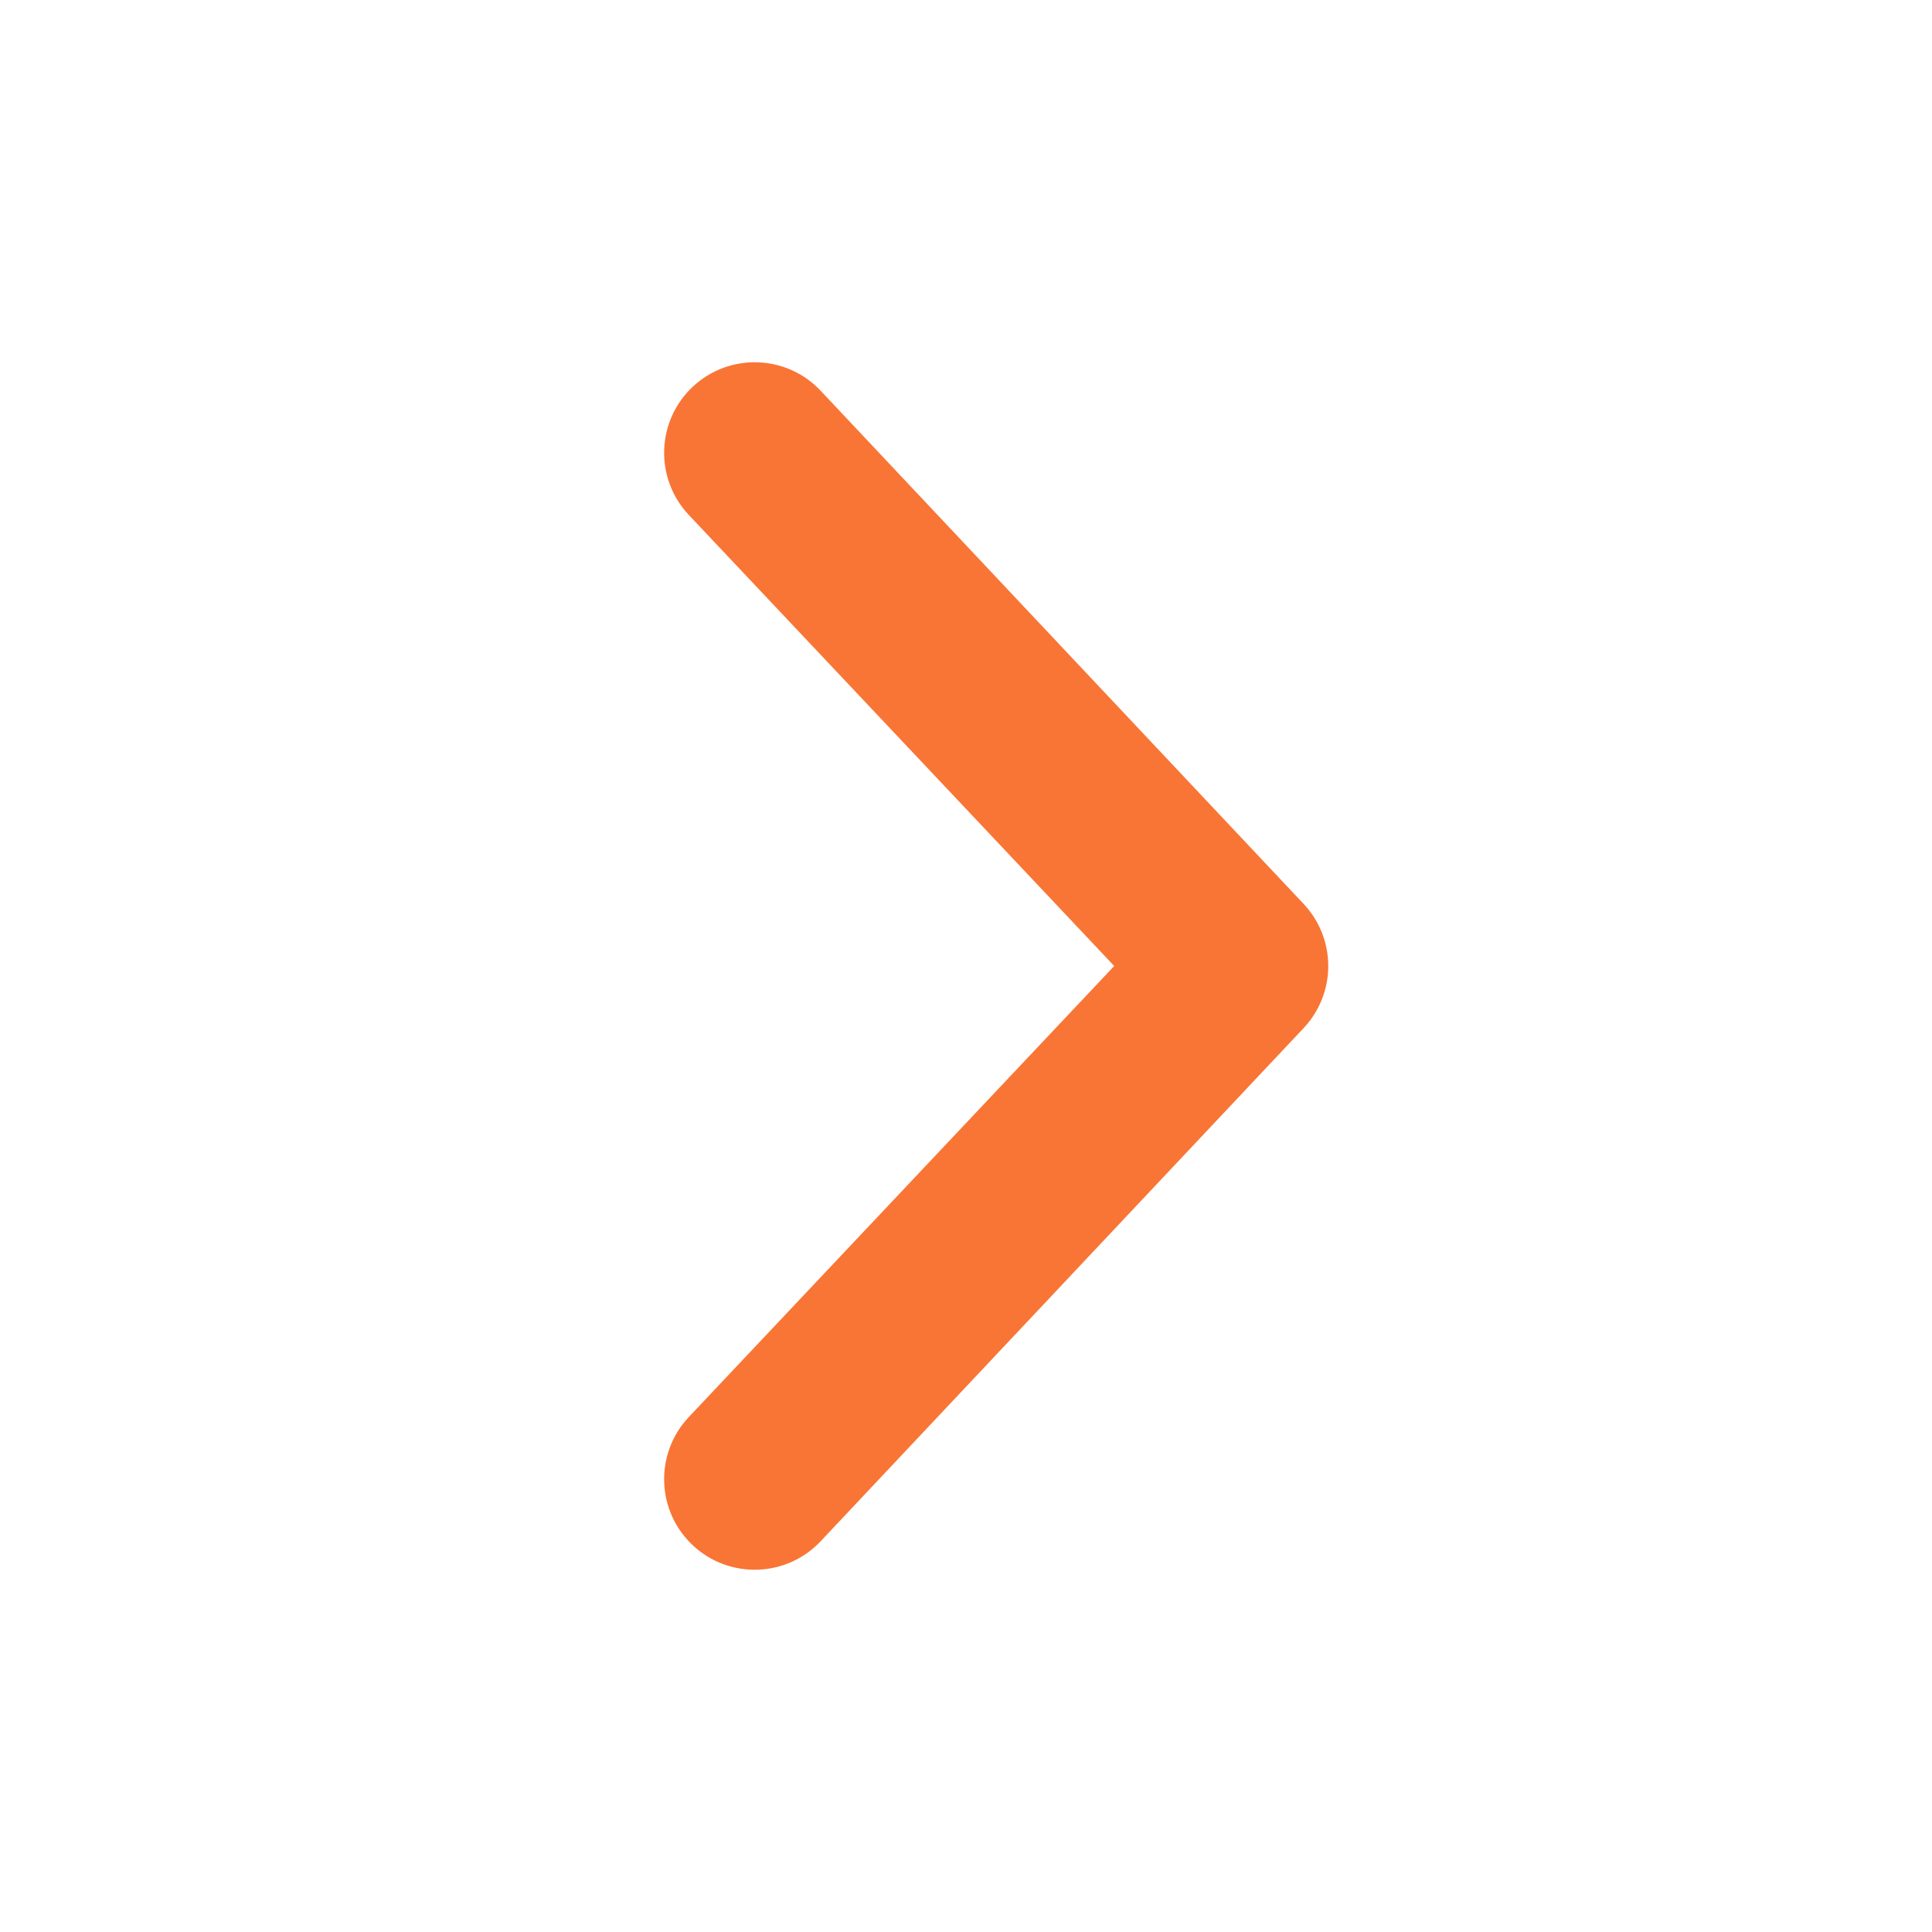
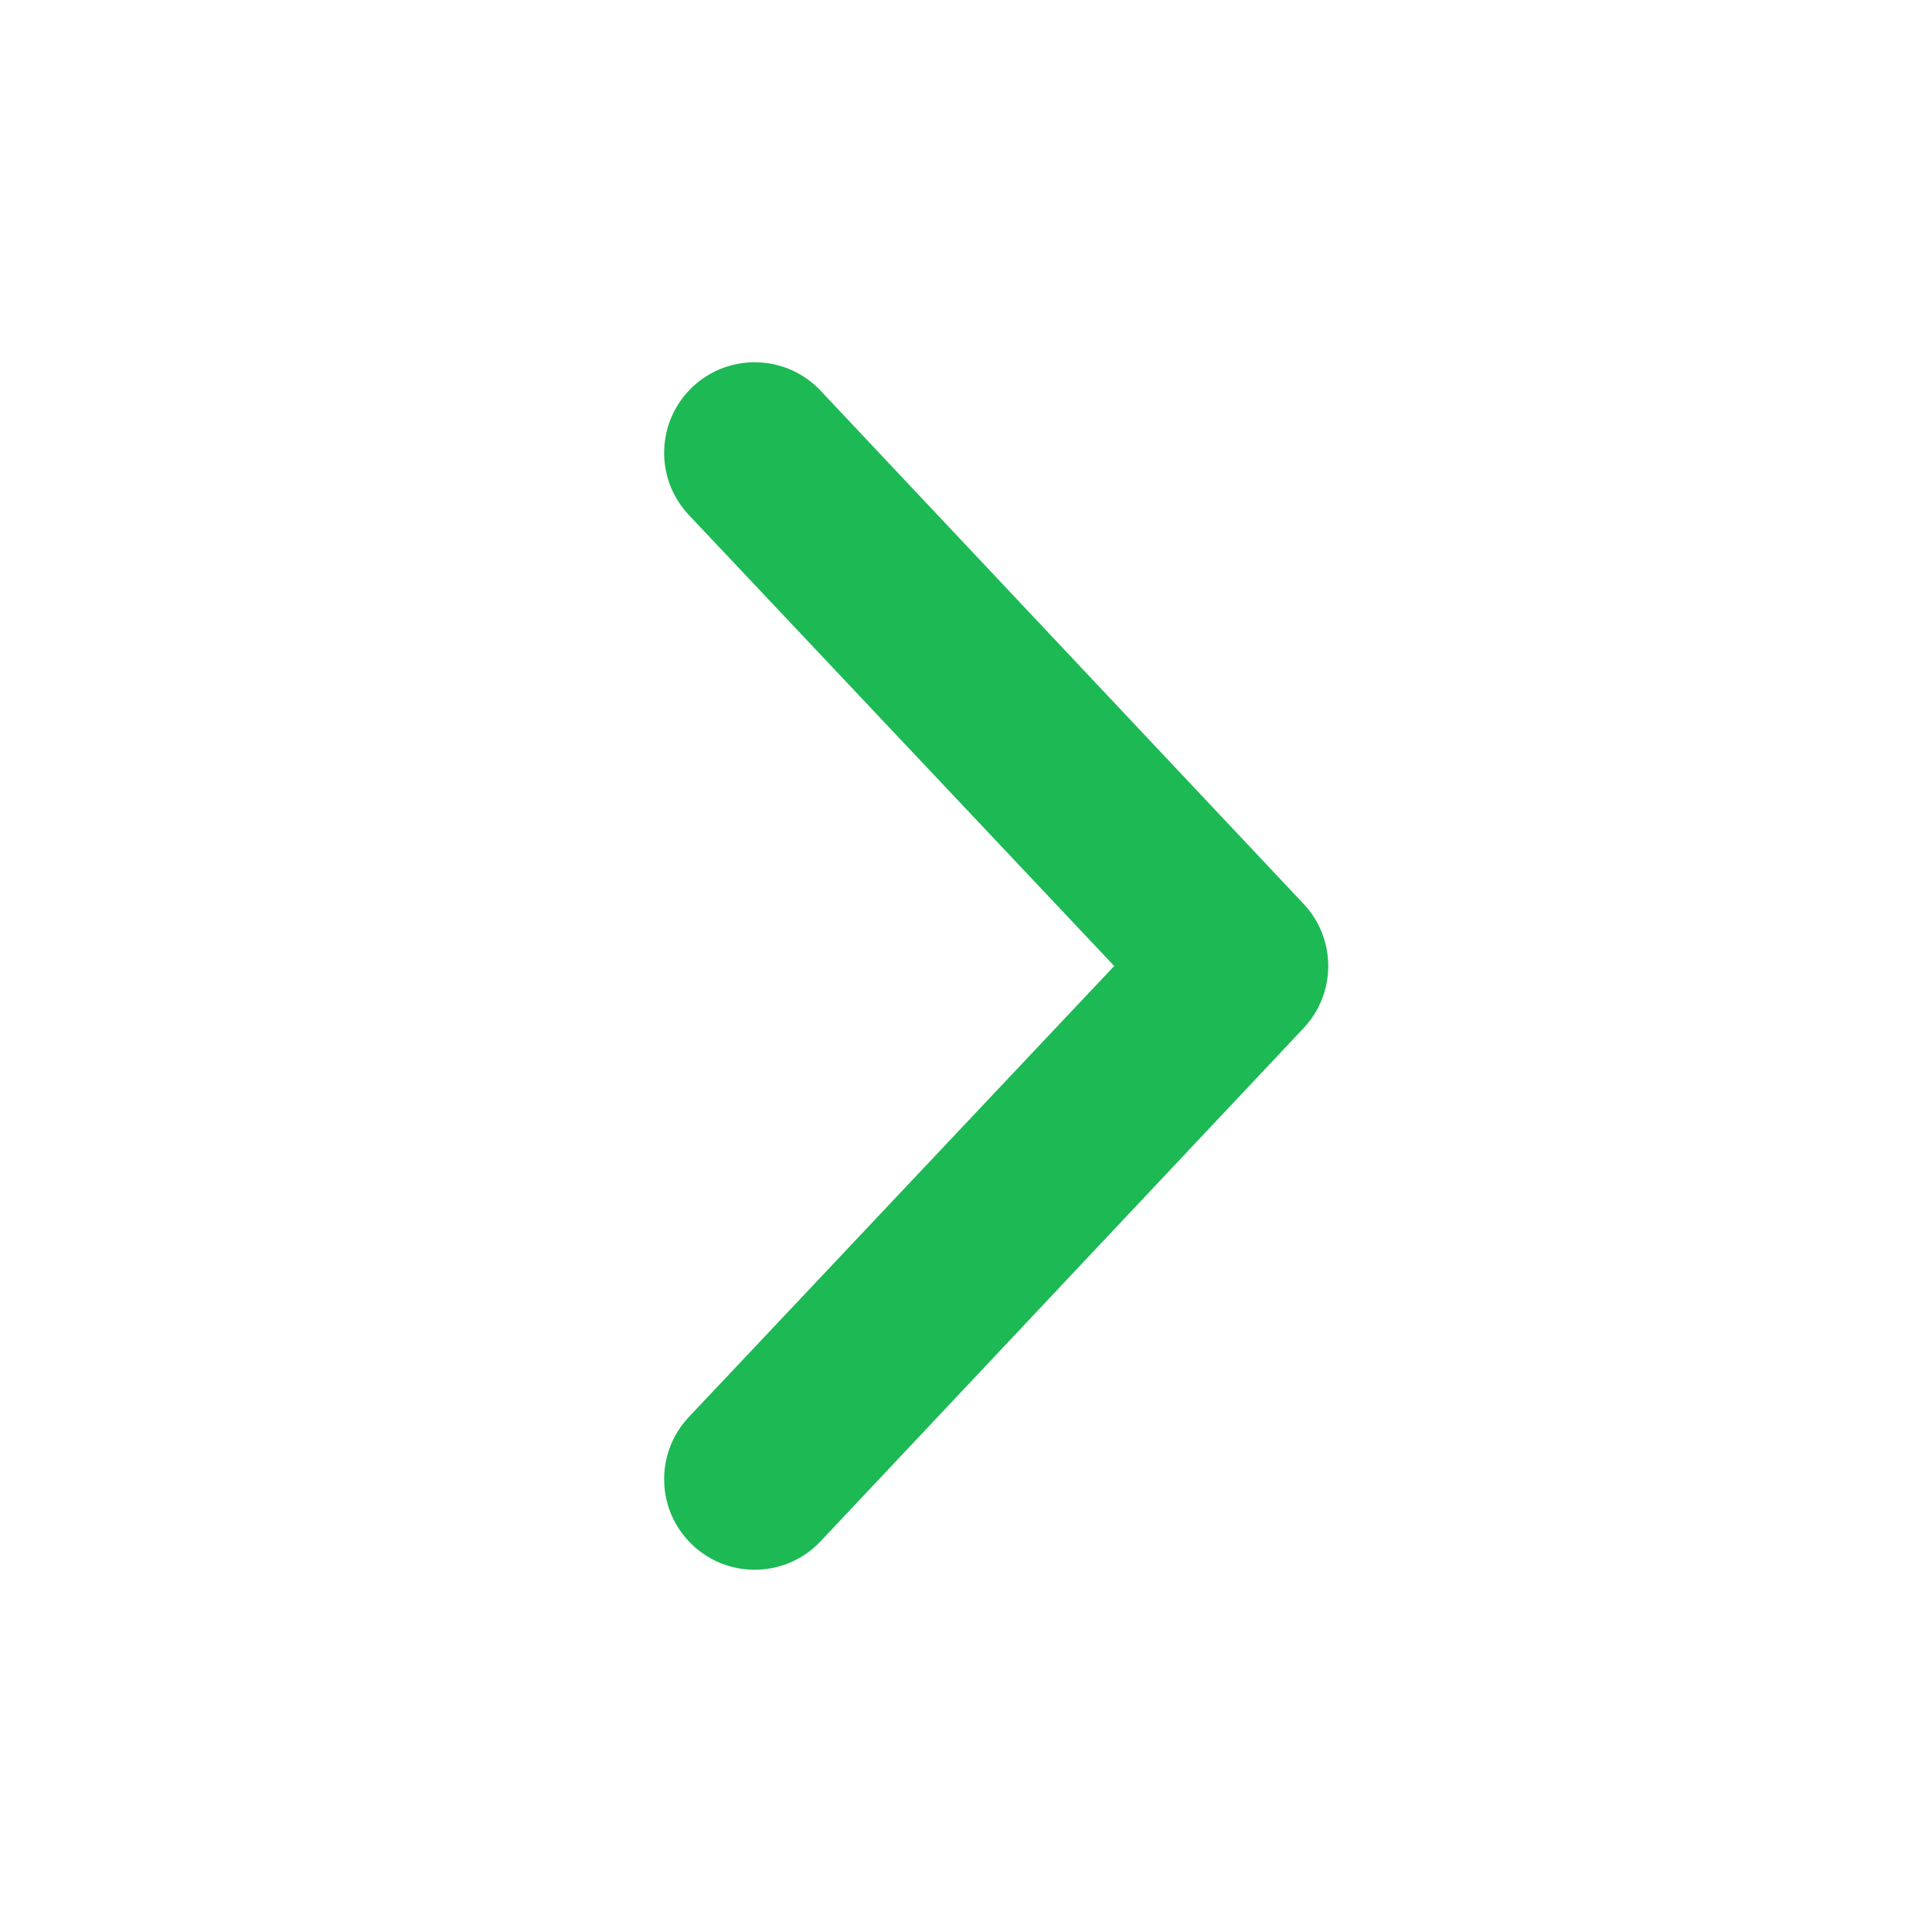
<svg xmlns="http://www.w3.org/2000/svg" width="24" height="24" viewBox="0 0 24 24" fill="none">
-   <path d="M8.61 4.8C8.502 4.9 8.414 5.021 8.352 5.156C8.291 5.29 8.256 5.435 8.251 5.583C8.245 5.73 8.269 5.878 8.32 6.016C8.371 6.155 8.45 6.282 8.55 6.39L13.841 12L8.55 17.61C8.45 17.718 8.371 17.845 8.32 17.984C8.269 18.122 8.245 18.27 8.251 18.417C8.256 18.565 8.291 18.71 8.352 18.844C8.414 18.979 8.502 19.099 8.61 19.2C8.718 19.3 8.845 19.379 8.984 19.43C9.122 19.481 9.27 19.505 9.417 19.499C9.565 19.494 9.71 19.459 9.844 19.398C9.979 19.336 10.1 19.248 10.2 19.14L16.2 12.765C16.393 12.557 16.5 12.284 16.5 12C16.5 11.716 16.393 11.443 16.2 11.235L10.2 4.86C10.1 4.752 9.979 4.664 9.844 4.602C9.71 4.541 9.565 4.506 9.417 4.501C9.27 4.495 9.122 4.519 8.984 4.57C8.845 4.621 8.718 4.7 8.61 4.8Z" fill="#F97535" />
+   <path d="M8.61 4.8C8.502 4.9 8.414 5.021 8.352 5.156C8.291 5.29 8.256 5.435 8.251 5.583C8.245 5.73 8.269 5.878 8.32 6.016C8.371 6.155 8.45 6.282 8.55 6.39L13.841 12L8.55 17.61C8.45 17.718 8.371 17.845 8.32 17.984C8.269 18.122 8.245 18.27 8.251 18.417C8.256 18.565 8.291 18.71 8.352 18.844C8.414 18.979 8.502 19.099 8.61 19.2C8.718 19.3 8.845 19.379 8.984 19.43C9.122 19.481 9.27 19.505 9.417 19.499C9.565 19.494 9.71 19.459 9.844 19.398C9.979 19.336 10.1 19.248 10.2 19.14L16.2 12.765C16.393 12.557 16.5 12.284 16.5 12C16.5 11.716 16.393 11.443 16.2 11.235L10.2 4.86C10.1 4.752 9.979 4.664 9.844 4.602C9.71 4.541 9.565 4.506 9.417 4.501C9.27 4.495 9.122 4.519 8.984 4.57C8.845 4.621 8.718 4.7 8.61 4.8Z" fill="#1DB954" />
</svg>
